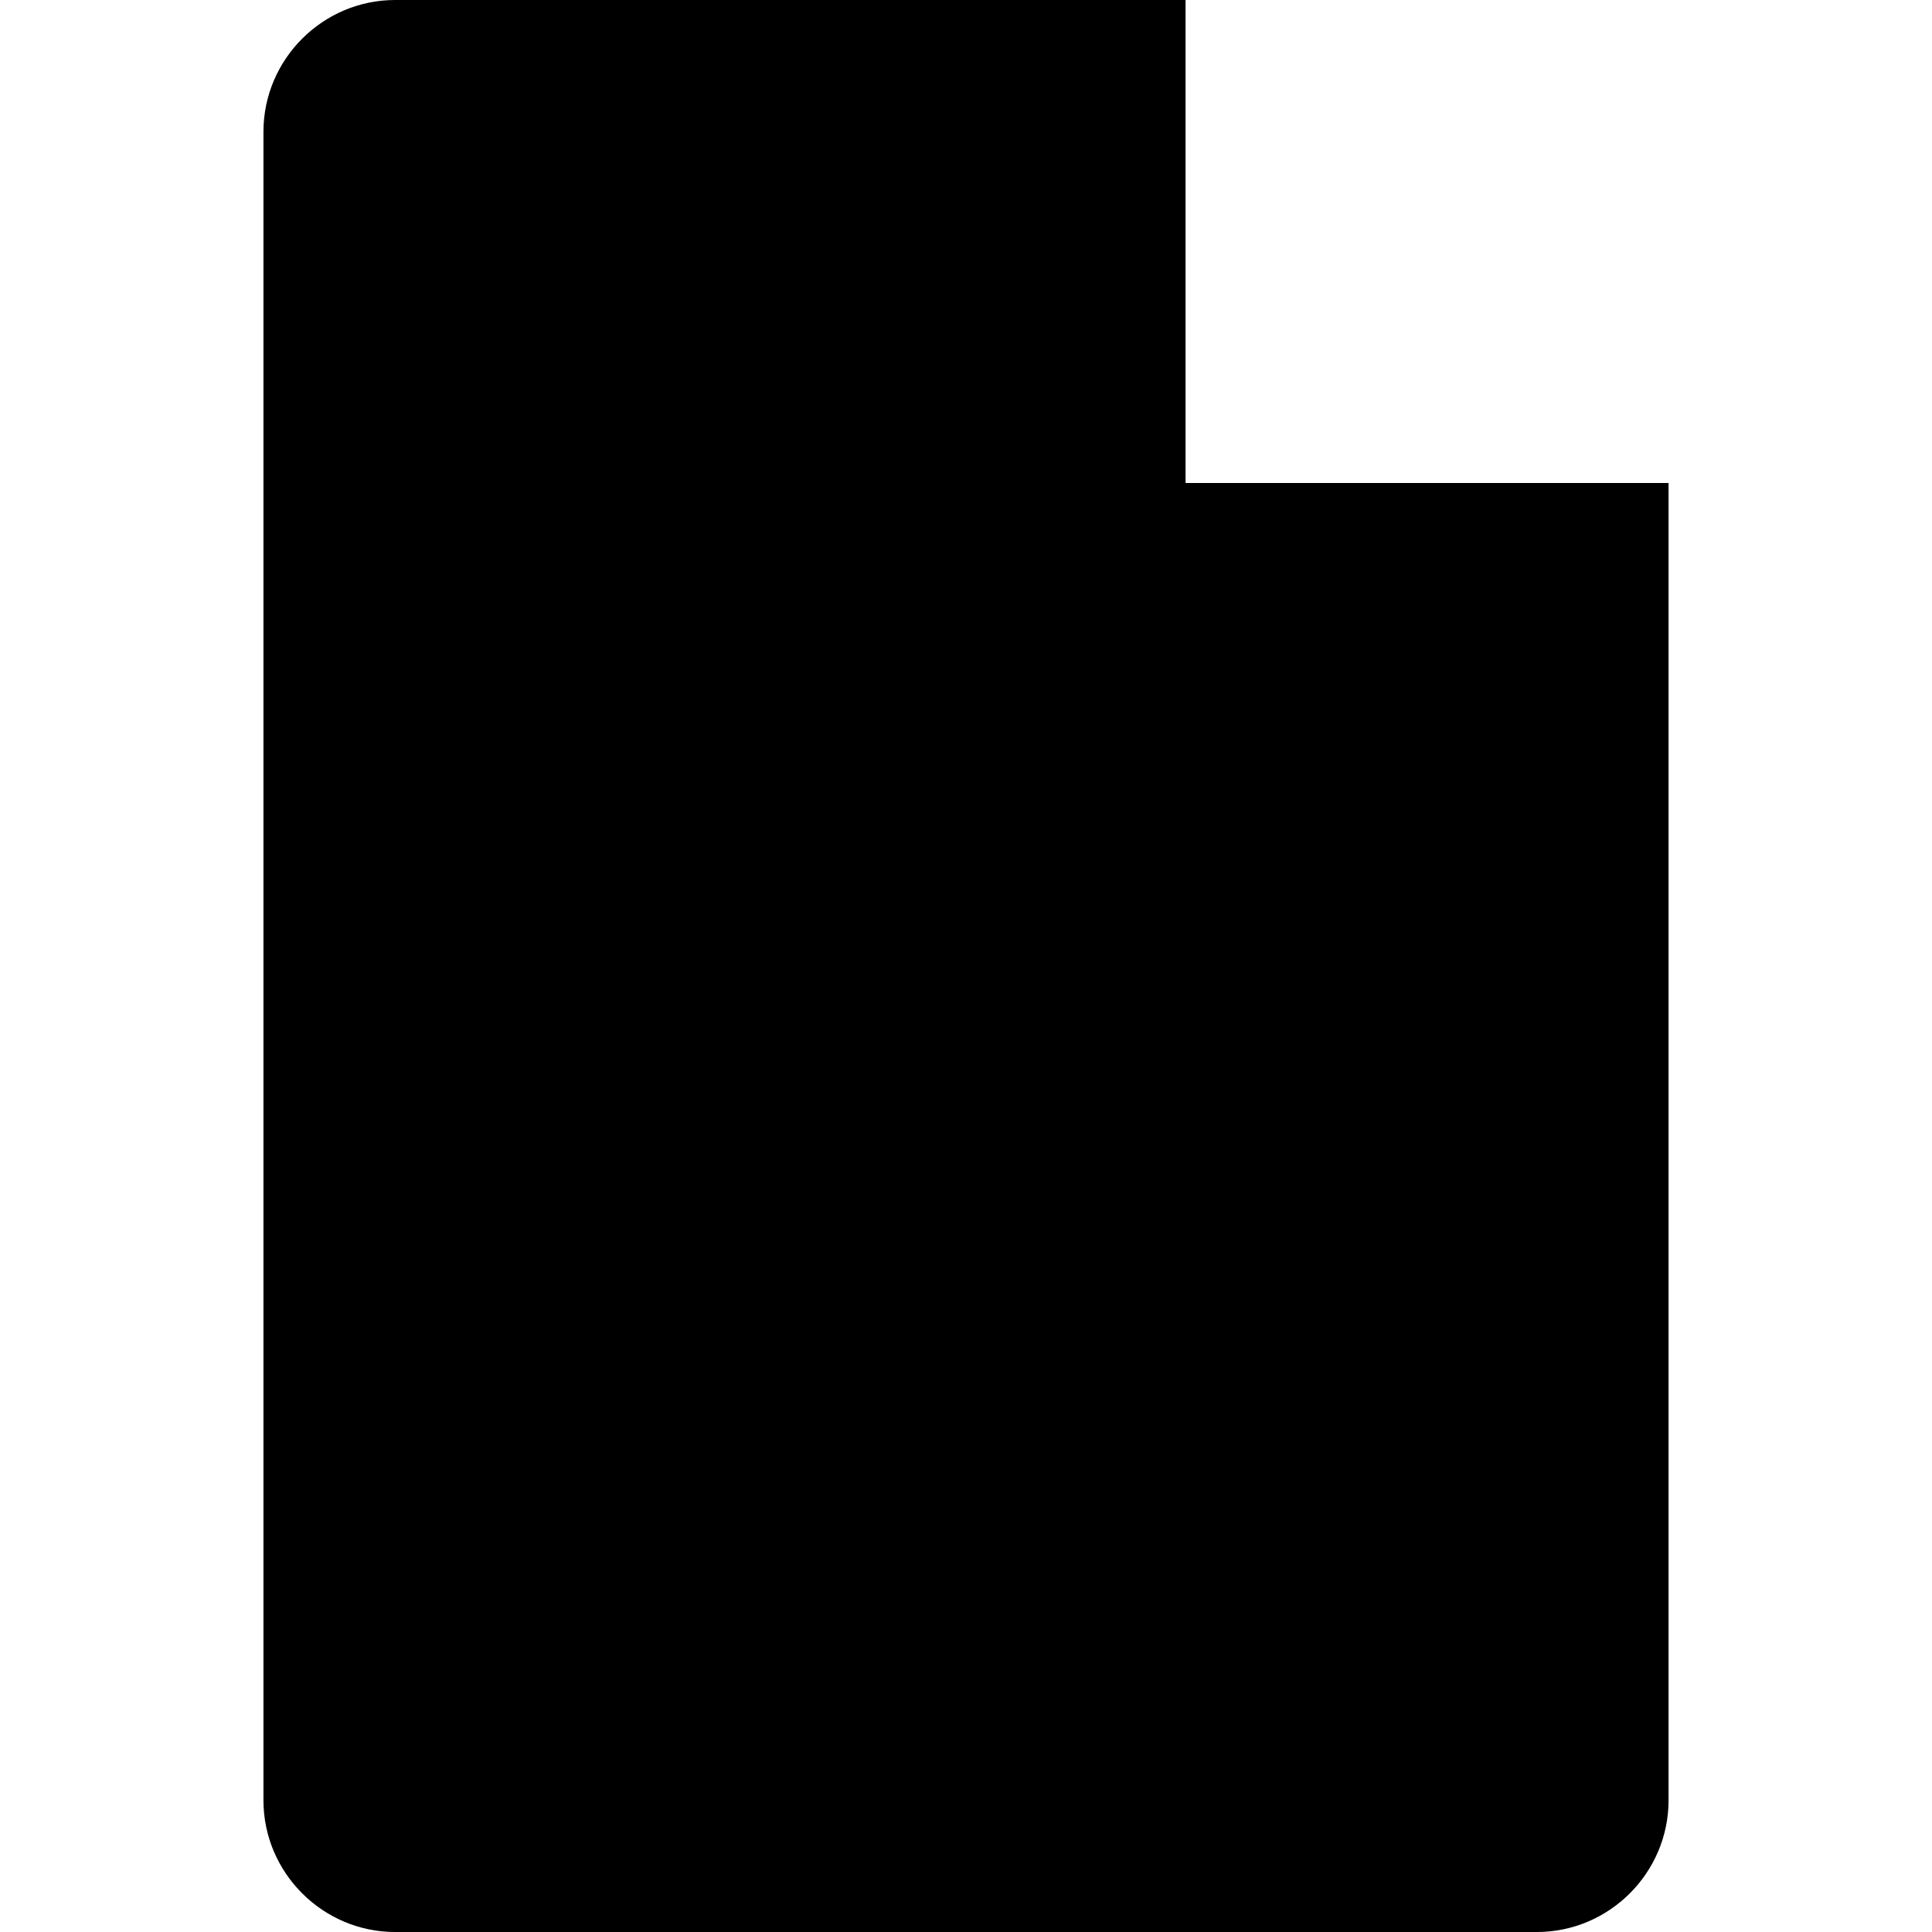
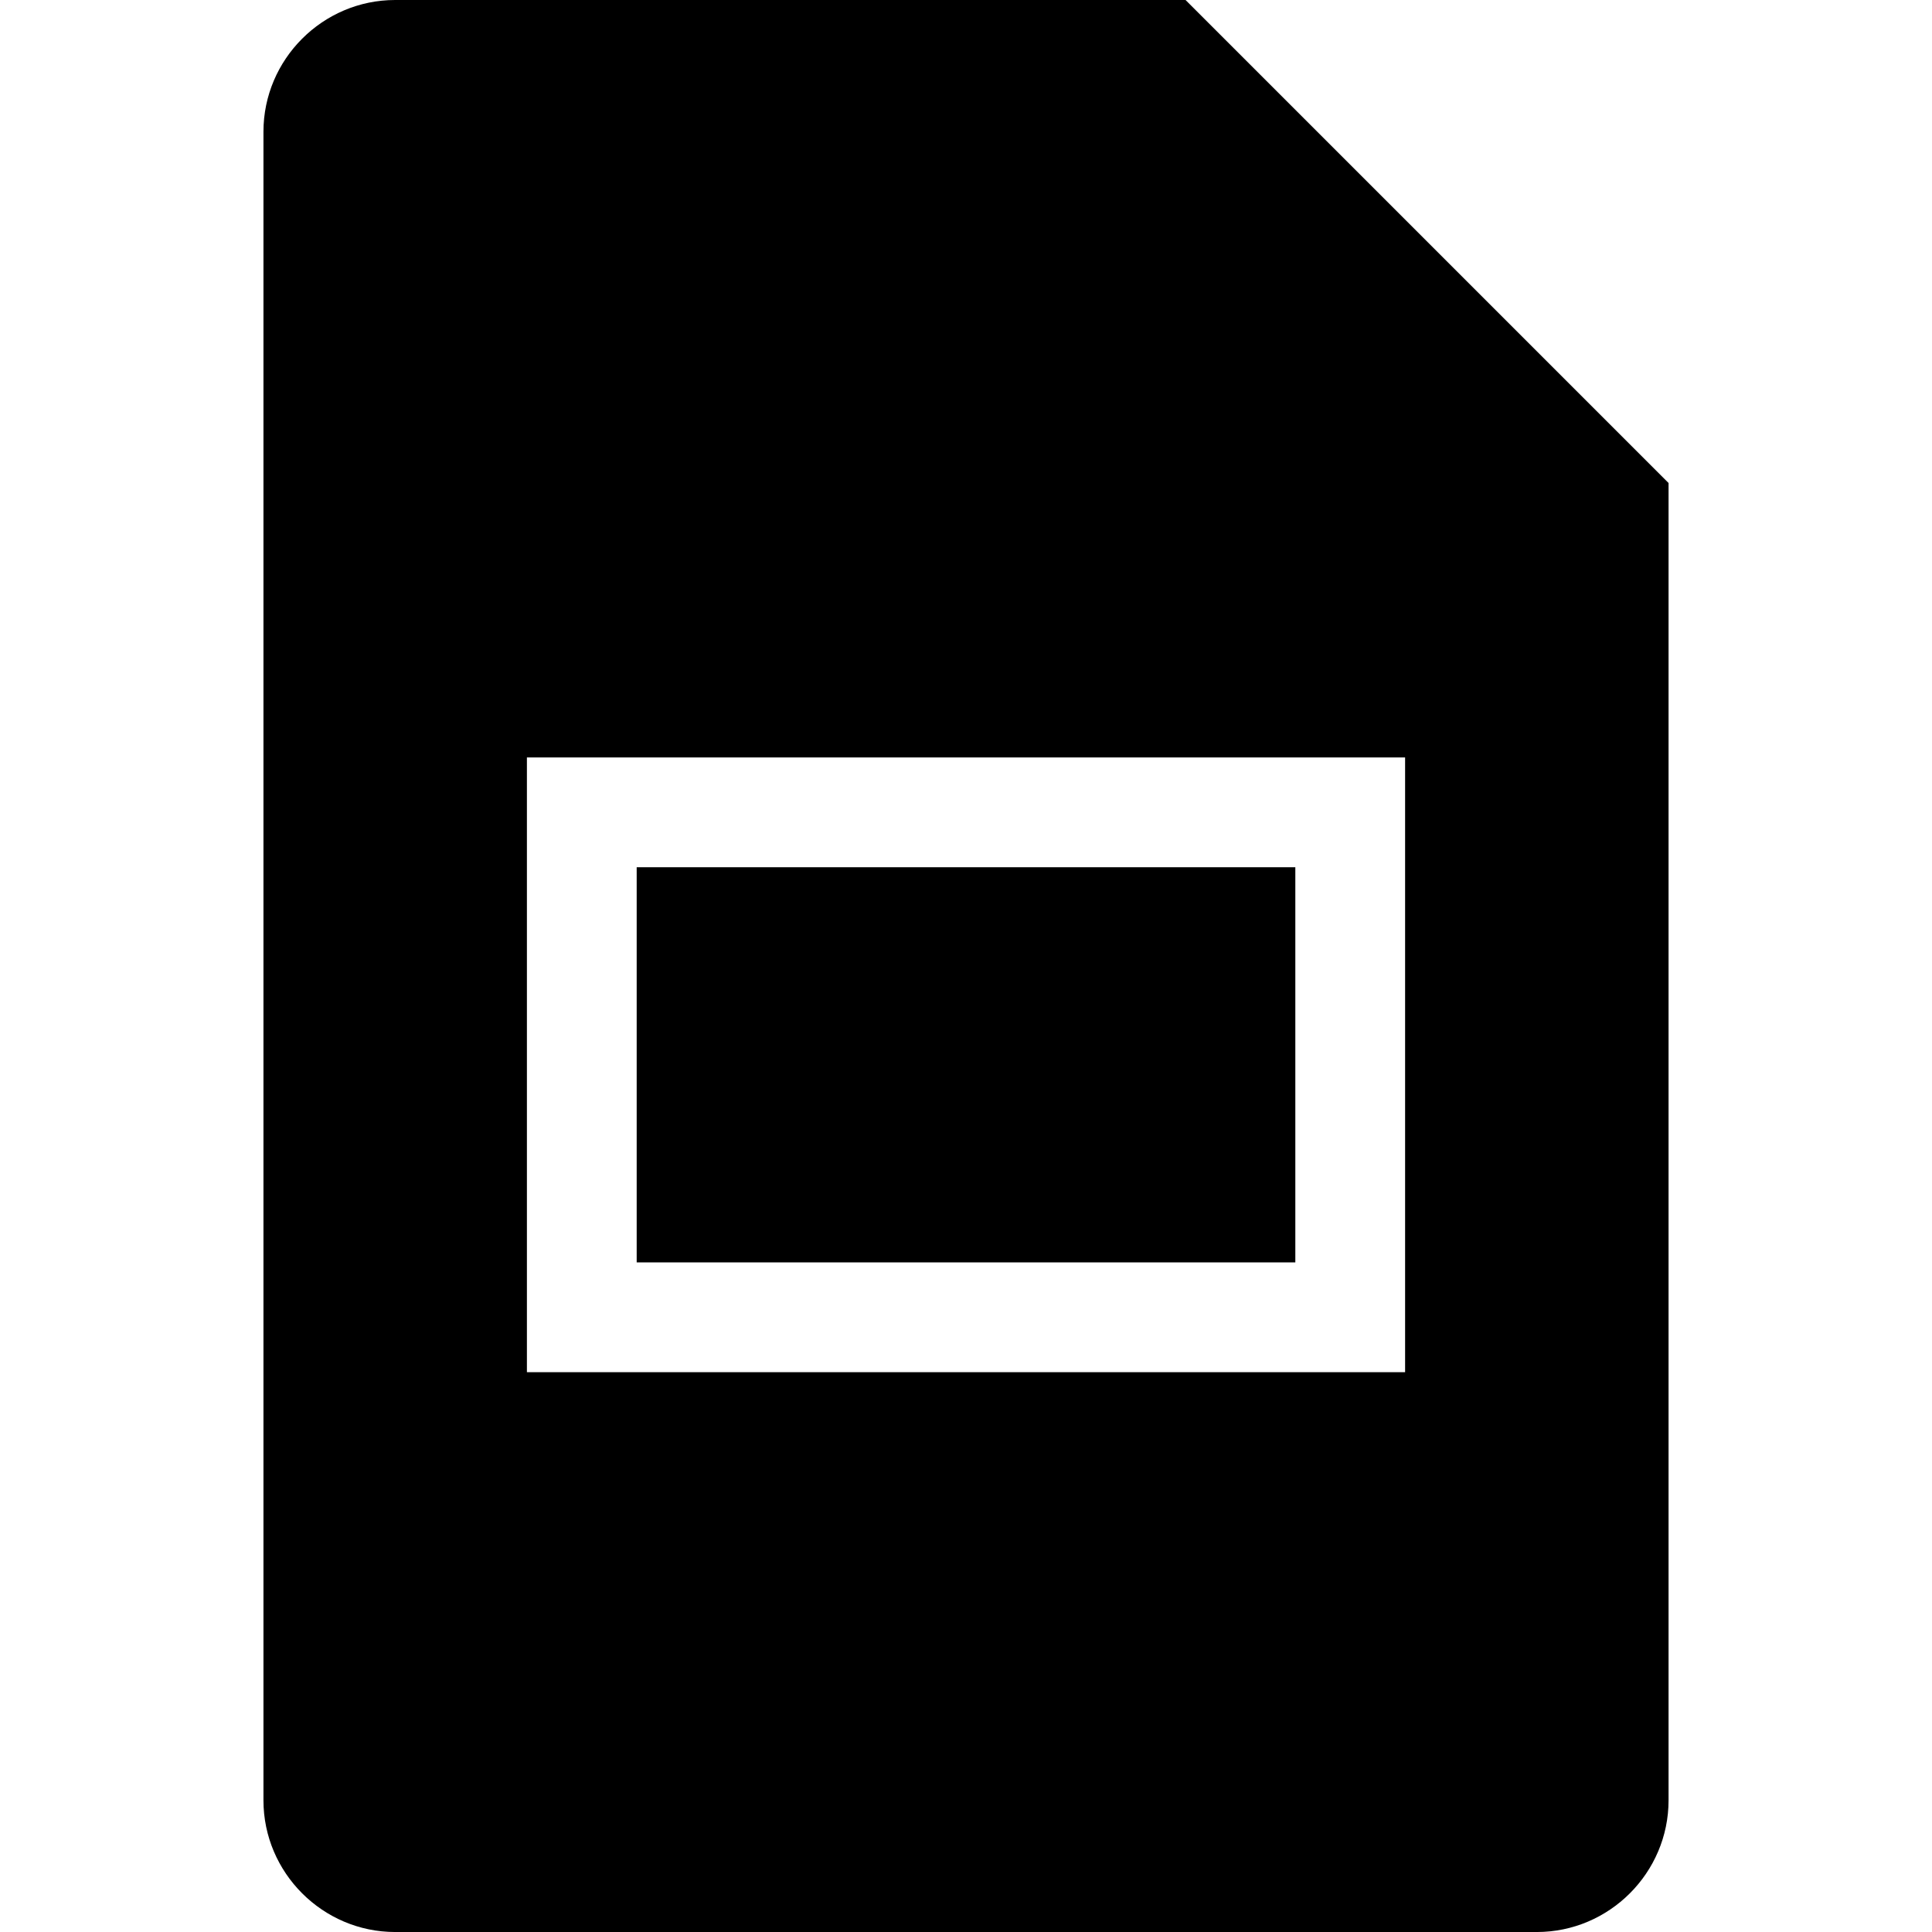
<svg xmlns="http://www.w3.org/2000/svg" viewBox="0 0 24 24" fill="none">
-   <g transform="translate(3.2727 0) scale(0.27273)" fill="currentColor" fill-rule="evenodd">
-     <path d="M58 88H6c-3.3 0-6-2.7-6-6V6c0-3.3 2.7-6 6-6h36l22 22v60c0 3.3-2.7 6-6 6ZM42 0l22 22H42V0Z" />
-     <path d="M12 34.5v28h40v-28H12Zm5 23h30v-18H17v18Z" />
+   <g transform="translate(3.2727 0) scale(0.27273)">
+     <path fill="currentColor" fill-rule="evenodd" d="M58 88H6c-3.3 0-6-2.7-6-6V6c0-3.3 2.7-6 6-6h36l22 22v60c0 3.3-2.7 6-6 6ZM12 34.5h40v28H12V34.5Zm5 23h30v-18H17v18Z" />
  </g>
</svg>
